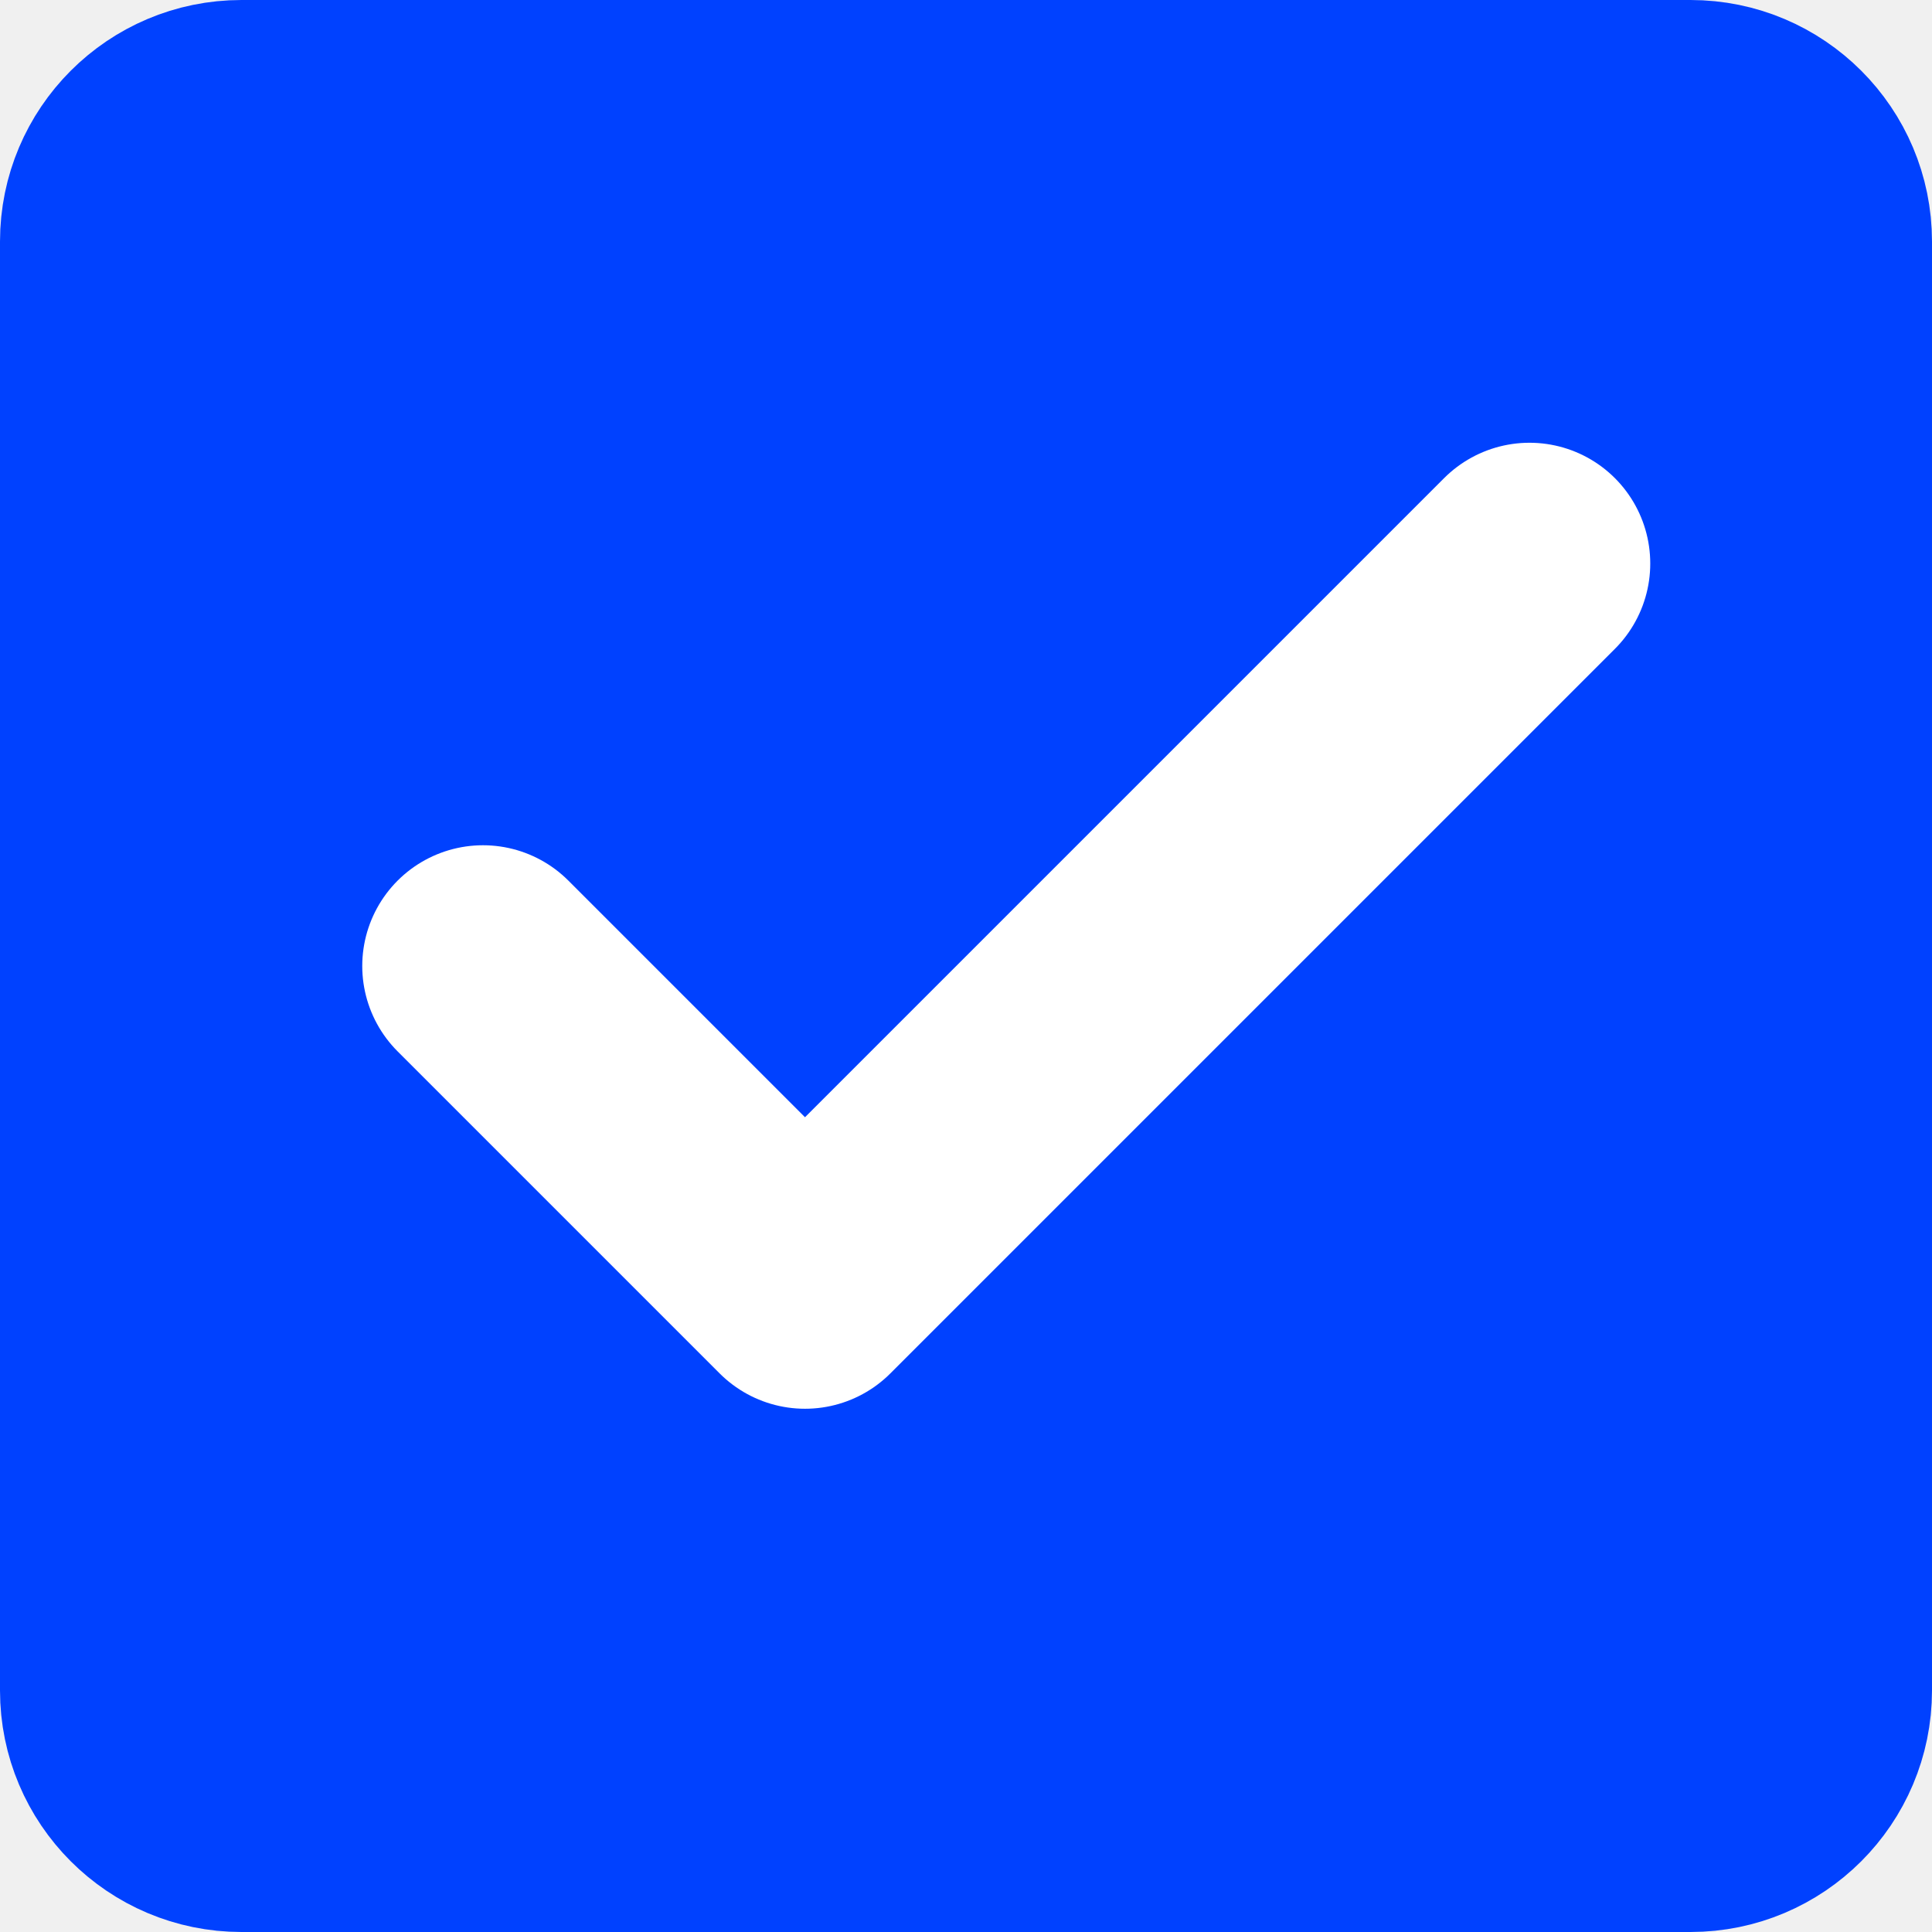
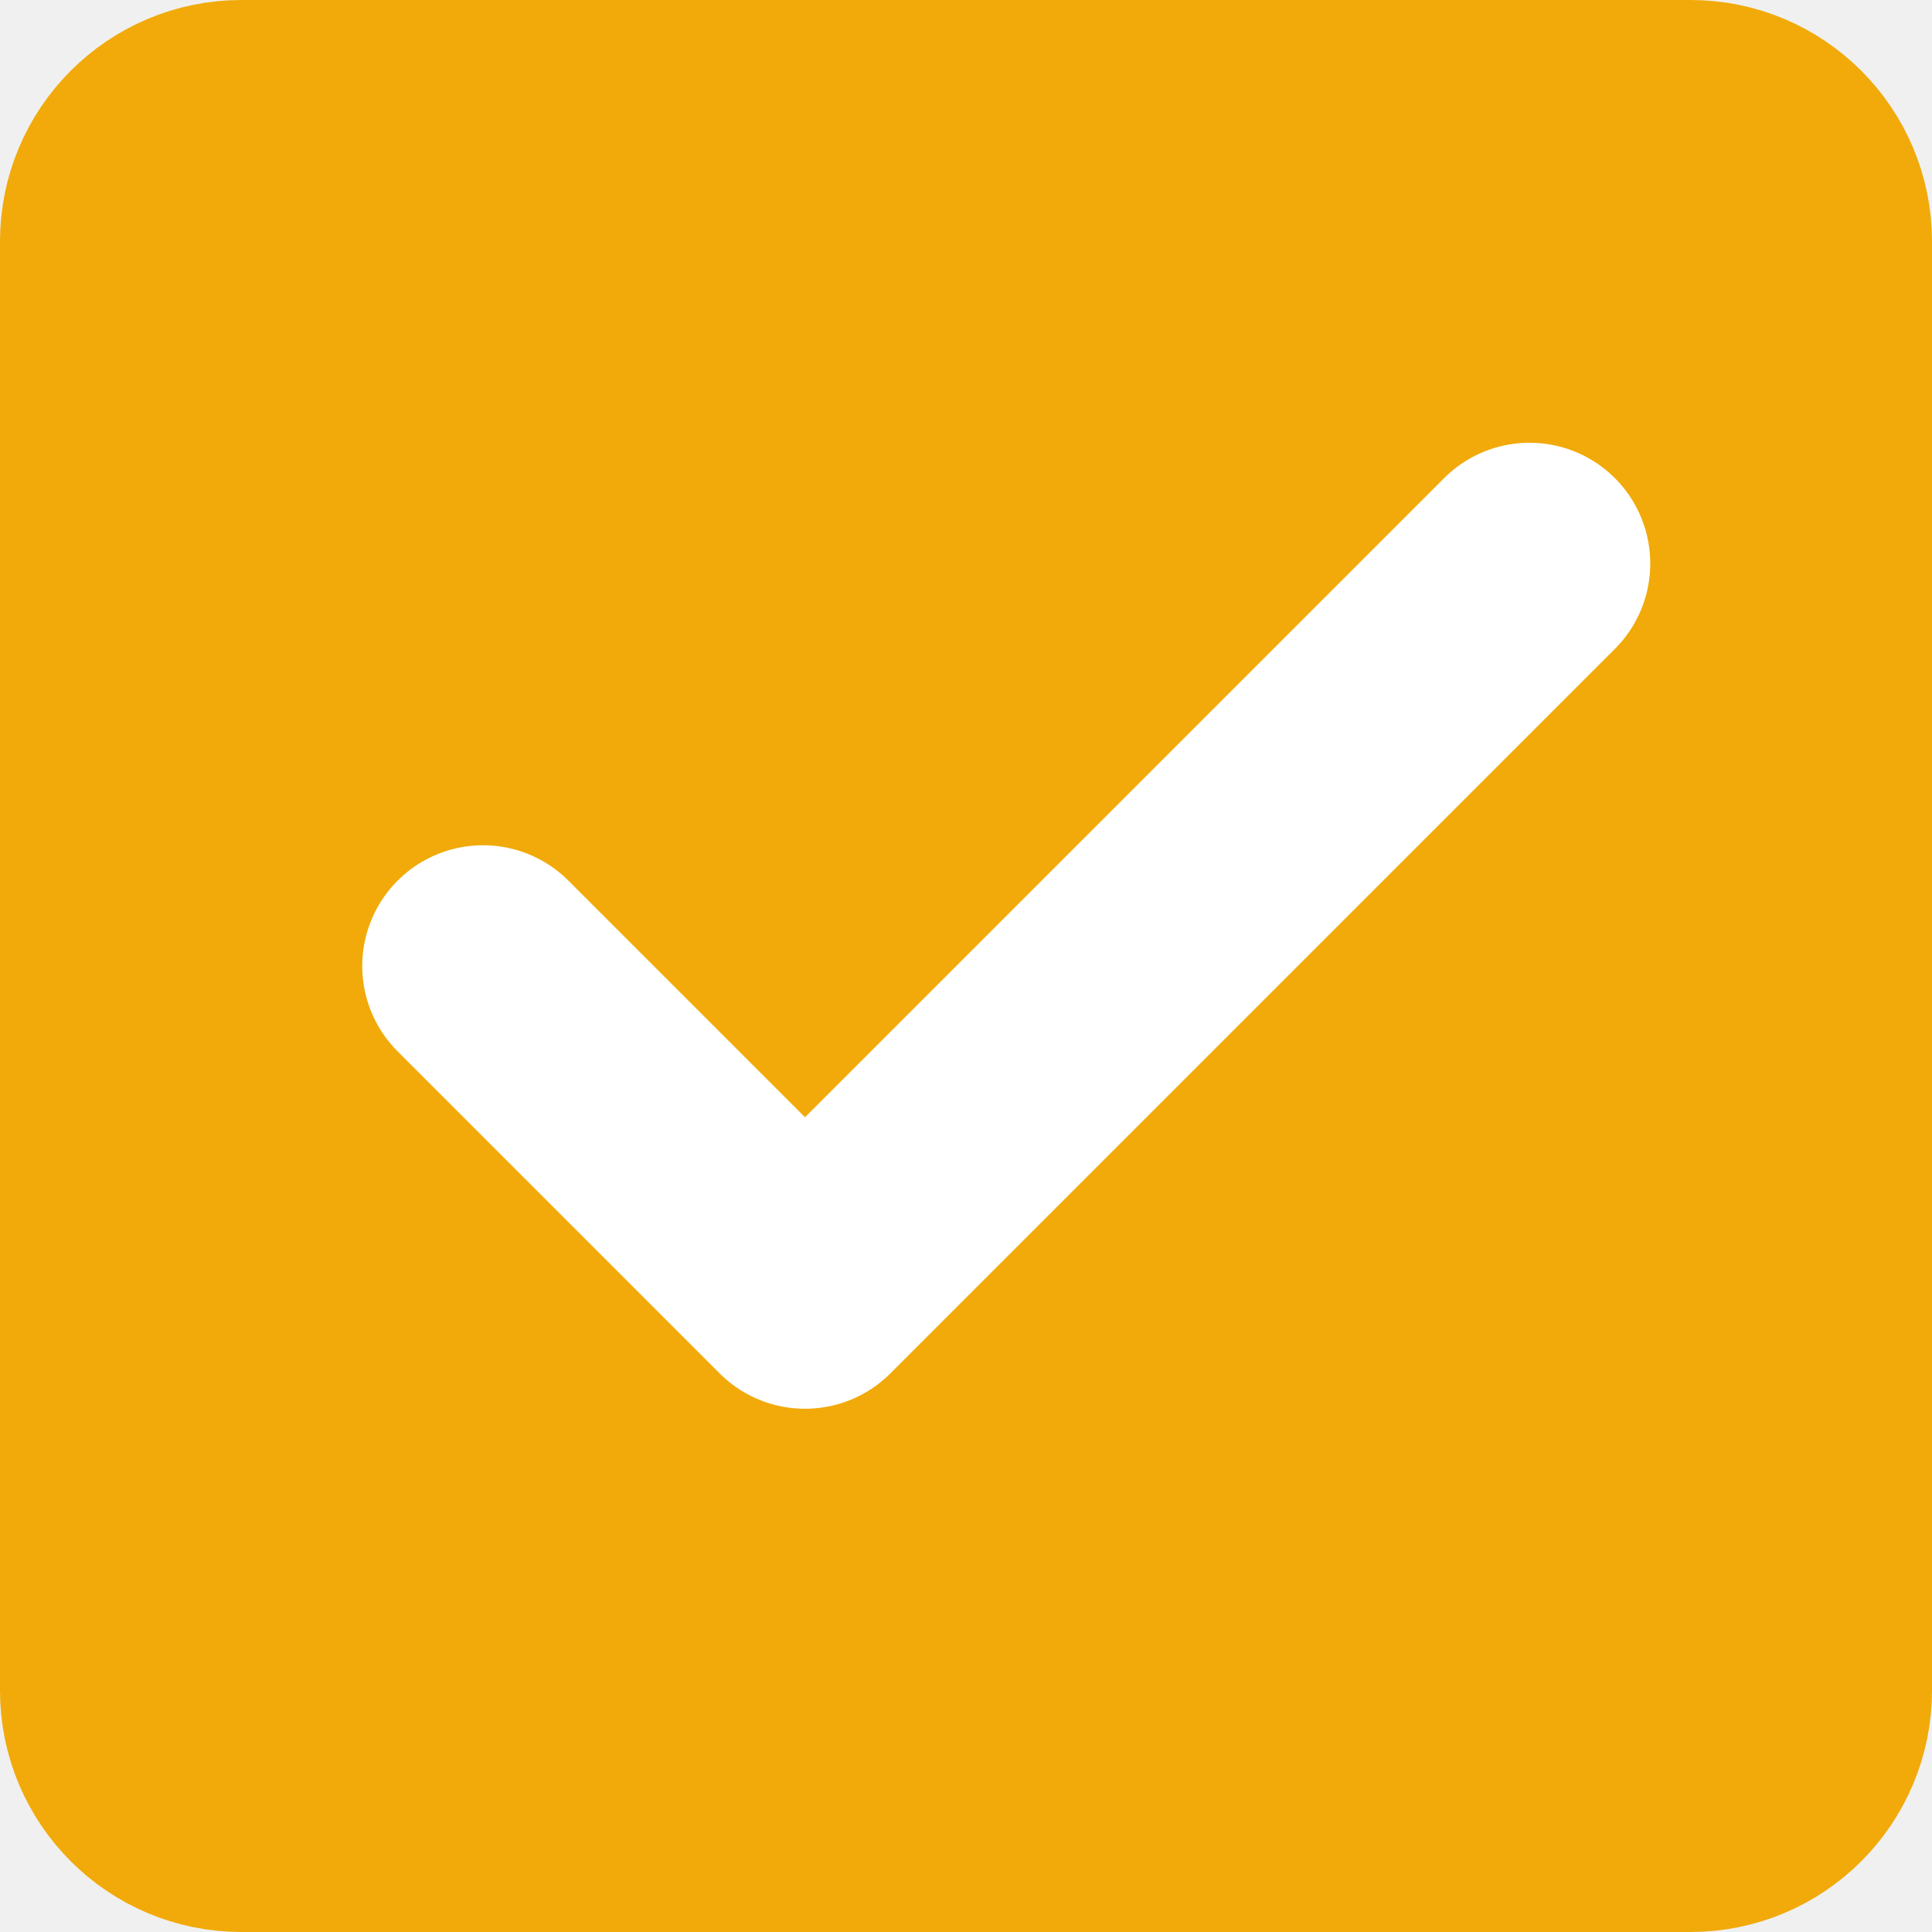
<svg xmlns="http://www.w3.org/2000/svg" width="24px" height="24px" viewBox="0 0 24 24" version="1.1">
  <defs />
  <g id="Checkbox-Checked" stroke="none" stroke-width="1" fill="none" fill-rule="evenodd">
-     <rect id="Base" stroke="#0041FF" stroke-width="2" fill="#0041FF" x="1" y="1" width="22" height="22" rx="2" />
+     <rect id="Base" stroke="#f1aa09" stroke-width="2" fill="#f1aa09" x="1" y="1" width="22" height="22" rx="2" />
    <g id="Check-Accent" transform="translate(6, 7)" stroke="#FFFFFF" stroke-linecap="round" stroke-linejoin="round" stroke-width="3">
      <polyline id="Path-2" points="0 5 4 9 13 0" />
    </g>
  </g>
</svg>
